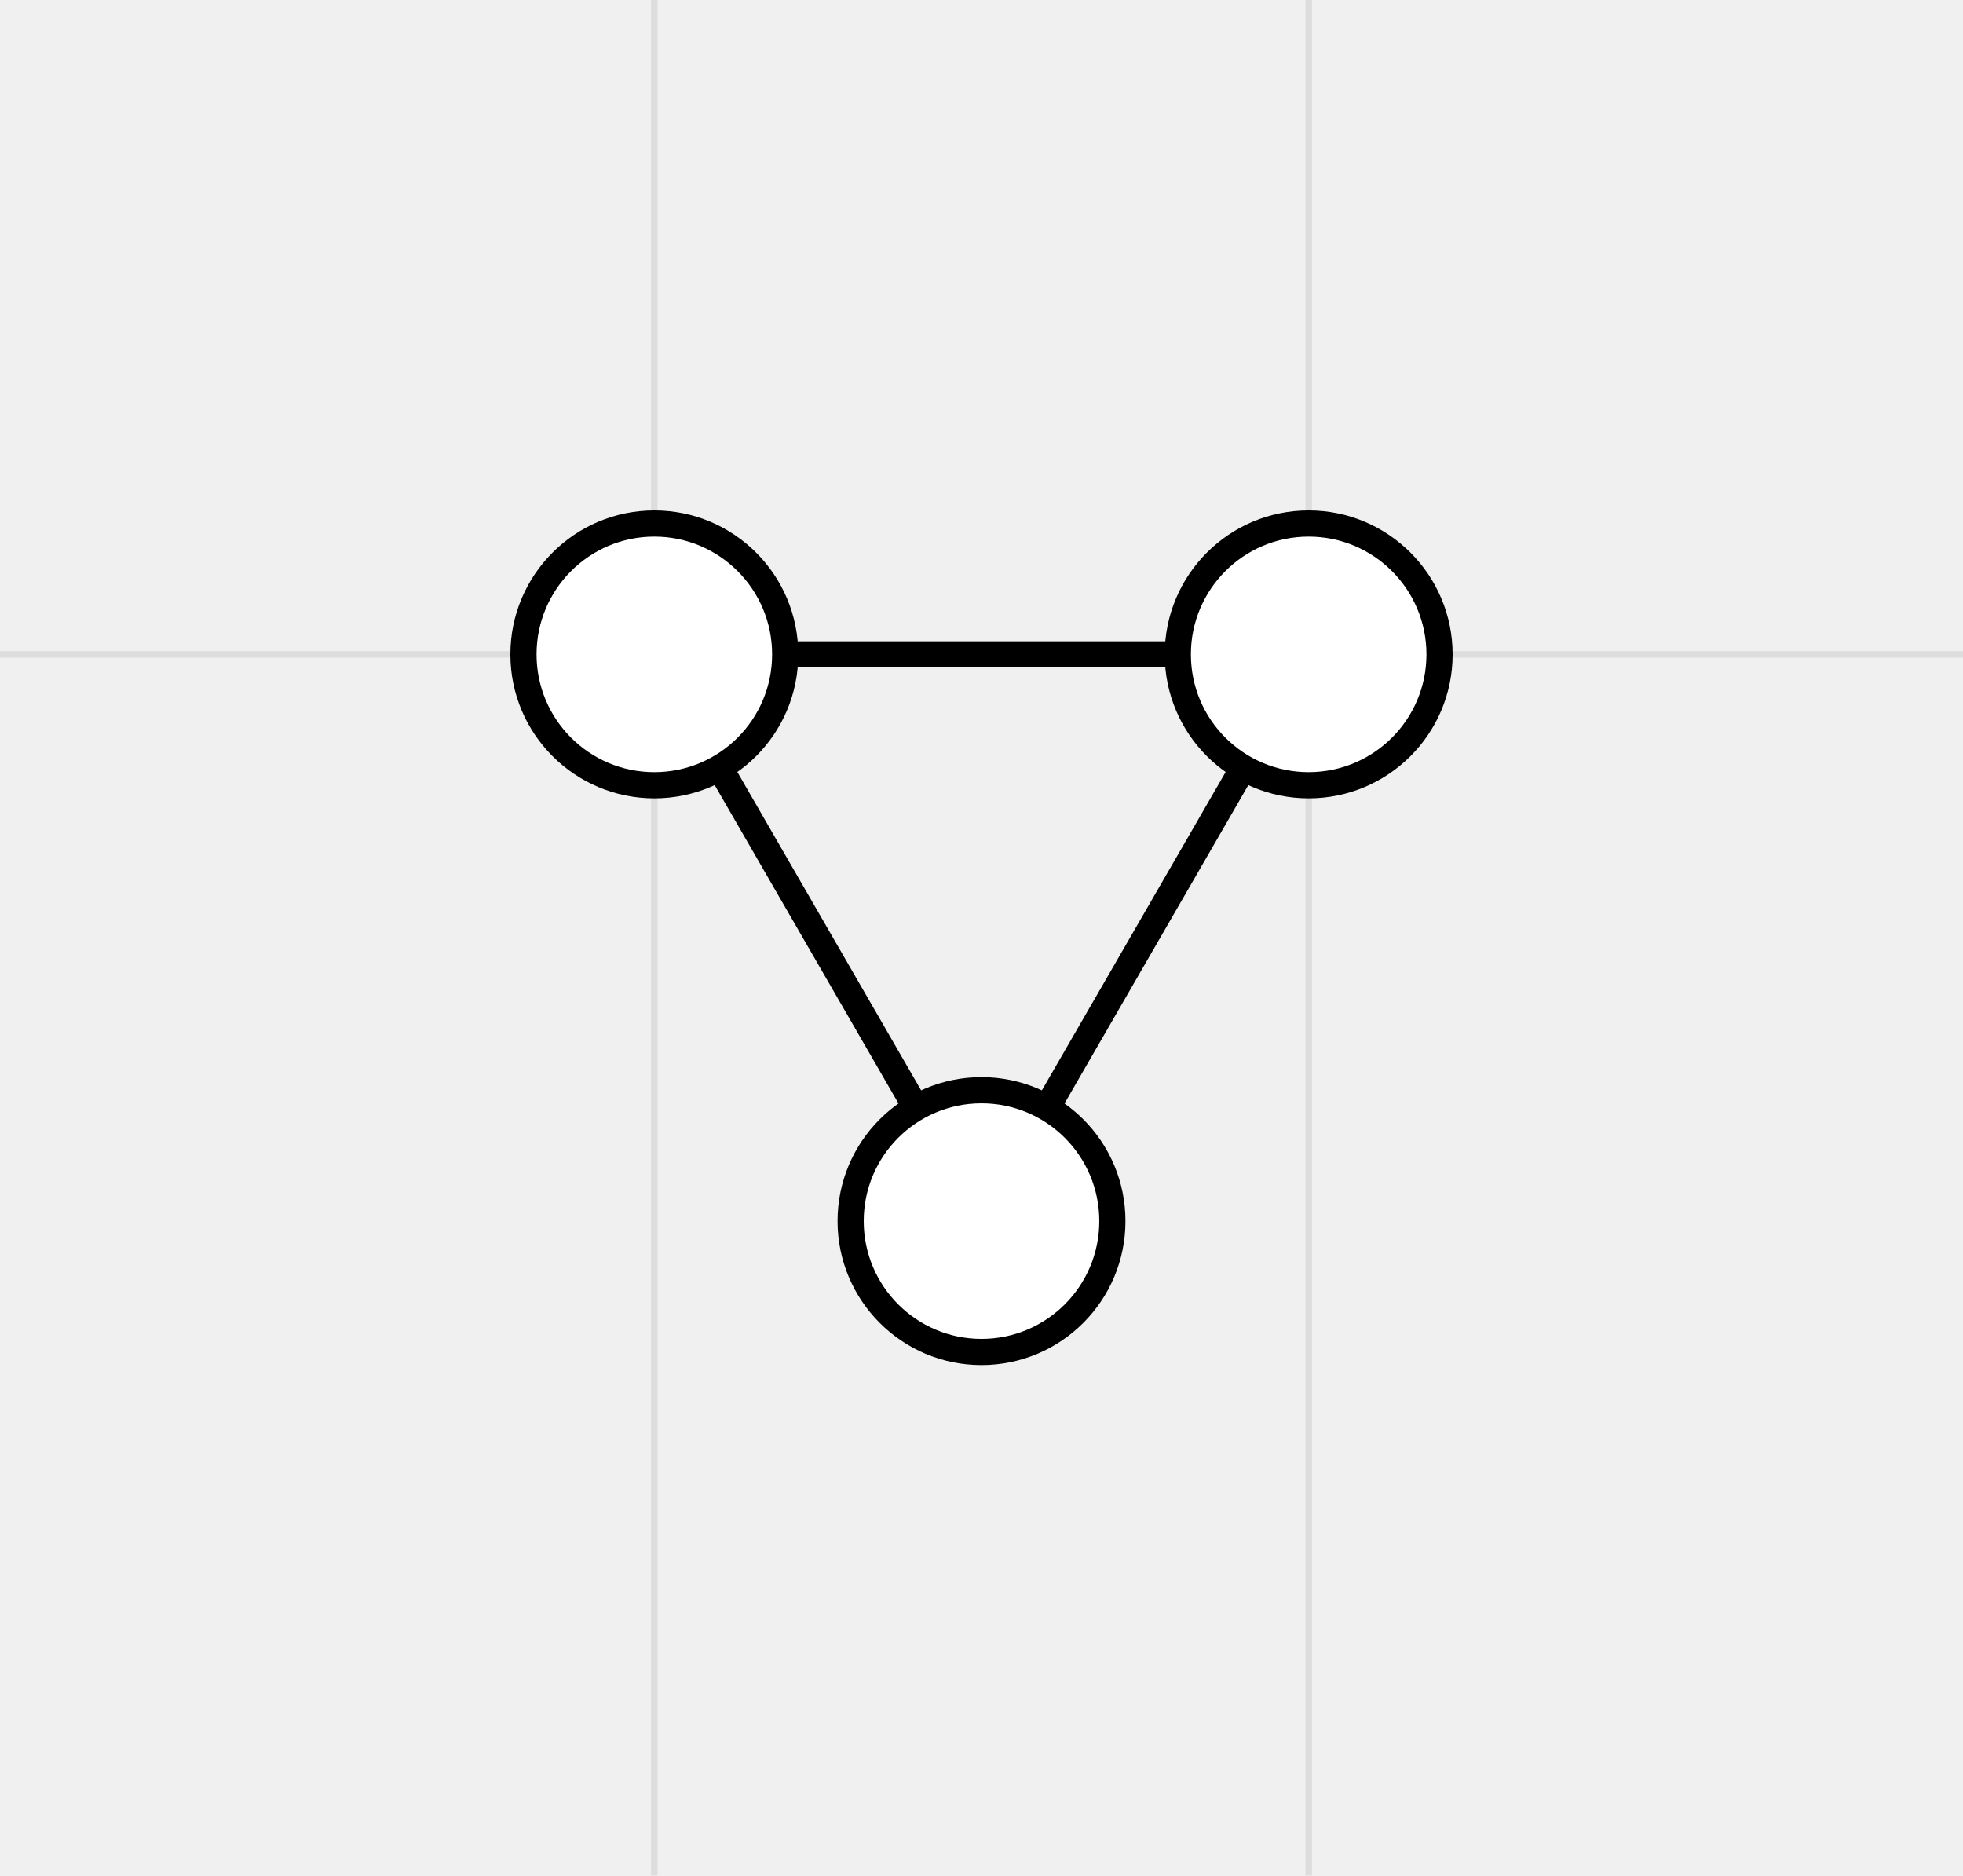
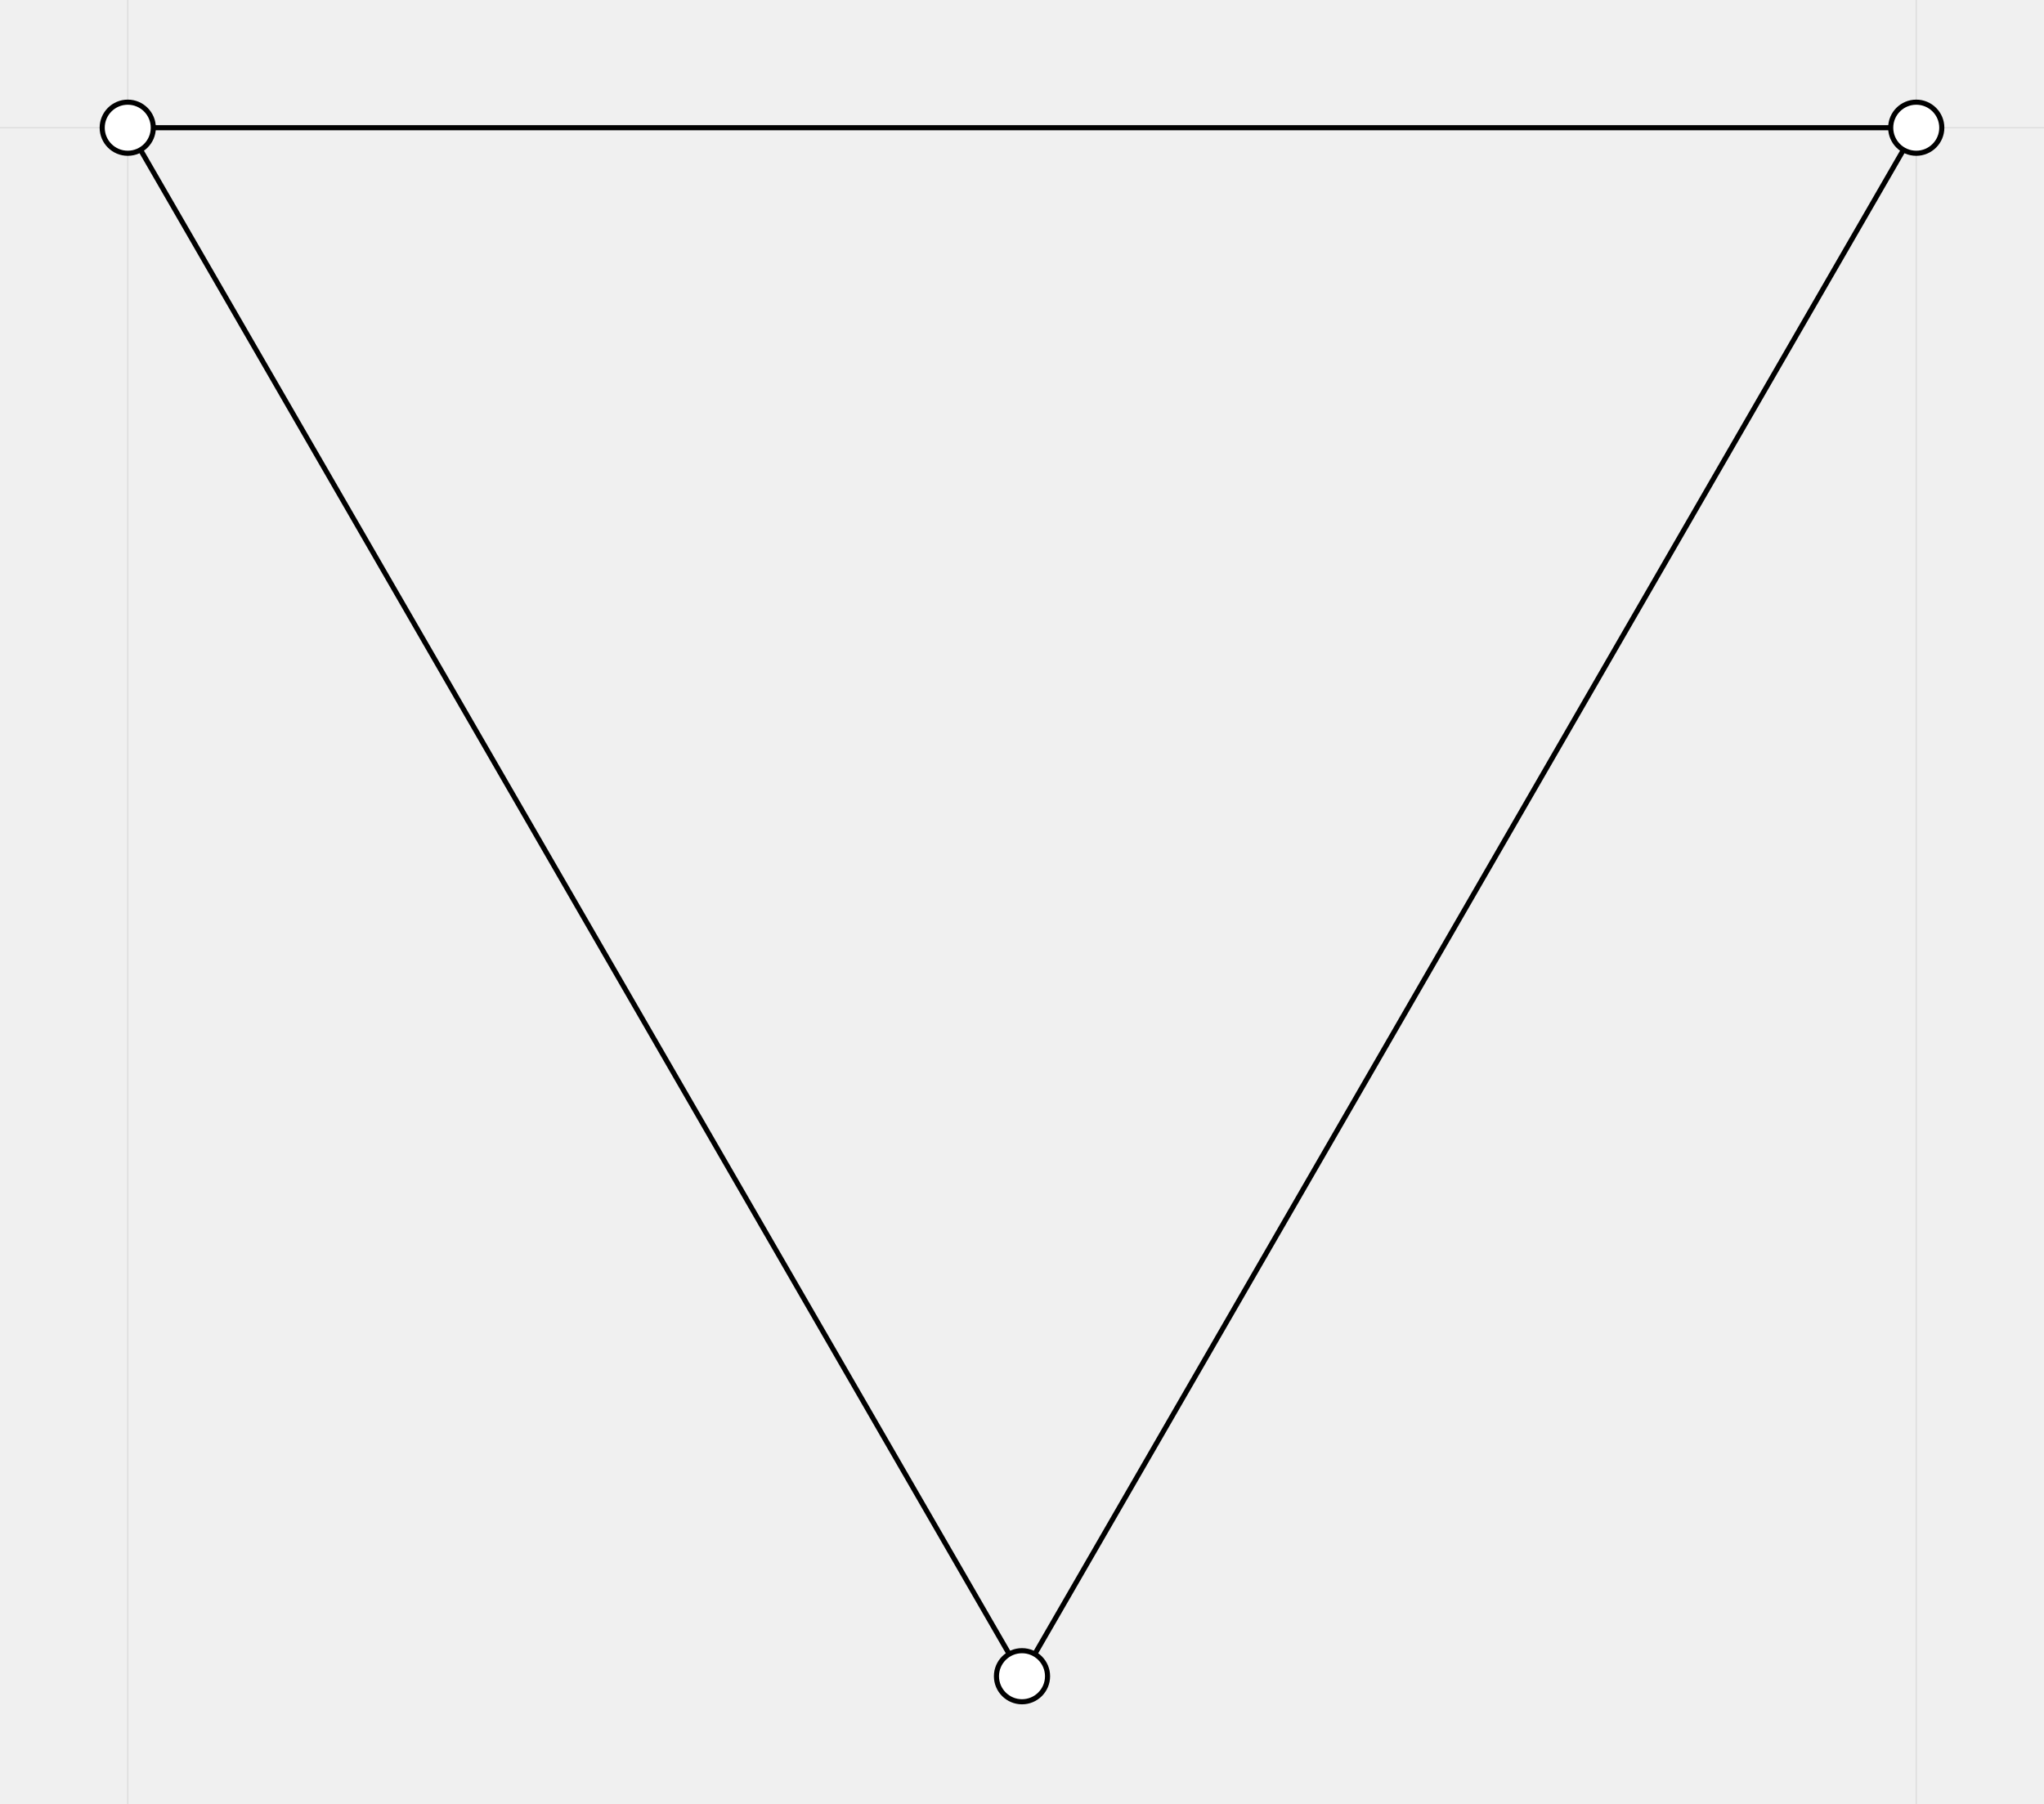
- <svg xmlns="http://www.w3.org/2000/svg" version="1.1" width="150.0" height="143.301" viewBox="-50.0 -50.0 150.0 143.301">
+ <svg xmlns="http://www.w3.org/2000/svg" version="1.1" width="800.0" height="706.218" viewBox="-50.0 -50.0 800.0 706.218">
  <g class="grid">
-     <line stroke-width="0.5" x1="0.0" y1="-50.0" x2="0.0" y2="93.301" stroke="#ddd" />
-     <line stroke-width="0.5" x1="50.0" y1="-50.0" x2="50.0" y2="93.301" stroke="#ddd" />
-     <line stroke-width="0.5" x1="-50.0" y1="0.0" x2="100.0" y2="0.0" stroke="#ddd" />
+     <line stroke-width="0.5" x1="0.0" y1="-50.0" x2="0.0" y2="656.218" stroke="#ddd" />
+     <line stroke-width="0.5" x1="700.0" y1="-50.0" x2="700.0" y2="656.218" stroke="#ddd" />
+     <line stroke-width="0.5" x1="-50.0" y1="0.0" x2="750.0" y2="0.0" stroke="#ddd" />
  </g>
-   <path stroke-width="2.0" d="M0,0 L50,0" fill="none" stroke="black" />
-   <path stroke-width="2.0" d="M25,43.301 L0,0" fill="none" stroke="black" />
-   <path stroke-width="2.0" d="M50,0 L25,43.301" fill="none" stroke="black" />
+   <path stroke-width="2.0" d="M0,0 L700,0" fill="none" stroke="black" />
+   <path stroke-width="2.0" d="M350,606.218 L0,0" fill="none" stroke="black" />
+   <path stroke-width="2.0" d="M700,0 L350,606.218" fill="none" stroke="black" />
  <ellipse stroke-width="2.0" cx="0.0" cy="0.0" rx="10.0" ry="10.0" fill="#FFFFFF" stroke="black" id="a" />
-   <ellipse stroke-width="2.0" cx="50.0" cy="0.0" rx="10.0" ry="10.0" fill="#FFFFFF" stroke="black" id="b" />
-   <ellipse stroke-width="2.0" cx="25.0" cy="43.301" rx="10.0" ry="10.0" fill="#FFFFFF" stroke="black" id="c" />
+   <ellipse stroke-width="2.0" cx="700.0" cy="0.0" rx="10.0" ry="10.0" fill="#FFFFFF" stroke="black" id="b" />
+   <ellipse stroke-width="2.0" cx="350.0" cy="606.218" rx="10.0" ry="10.0" fill="#FFFFFF" stroke="black" id="c" />
</svg>
